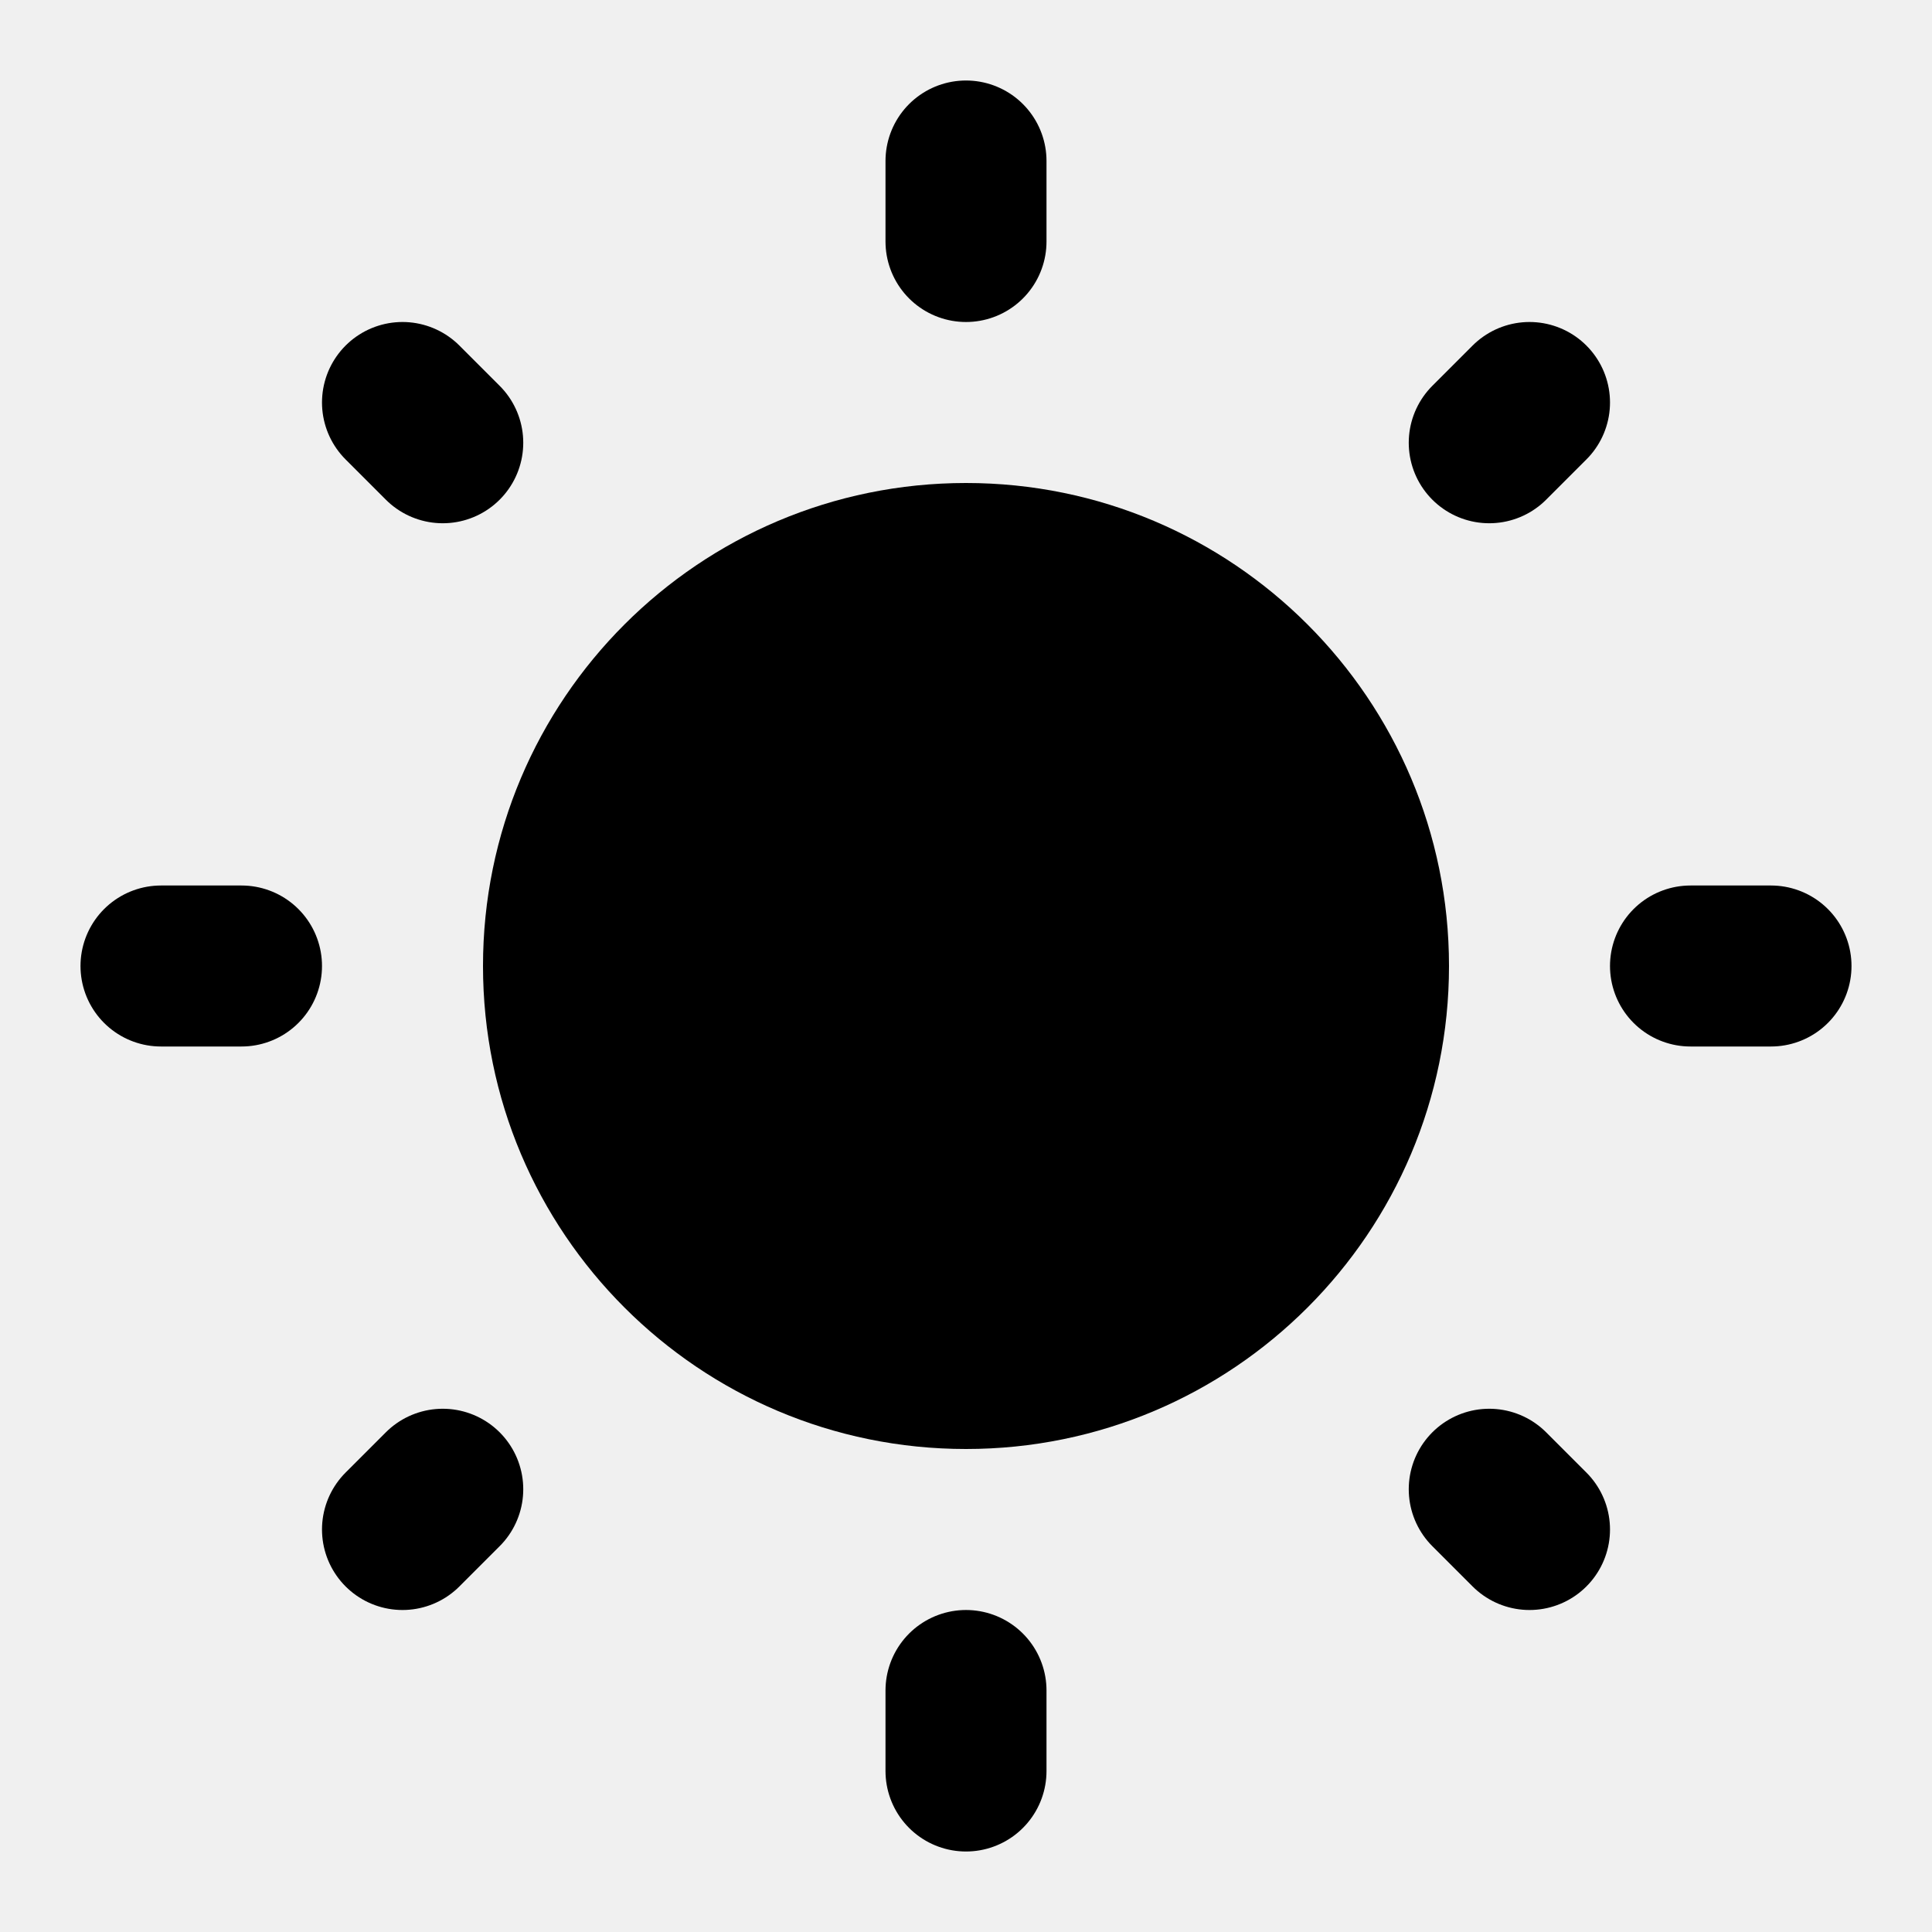
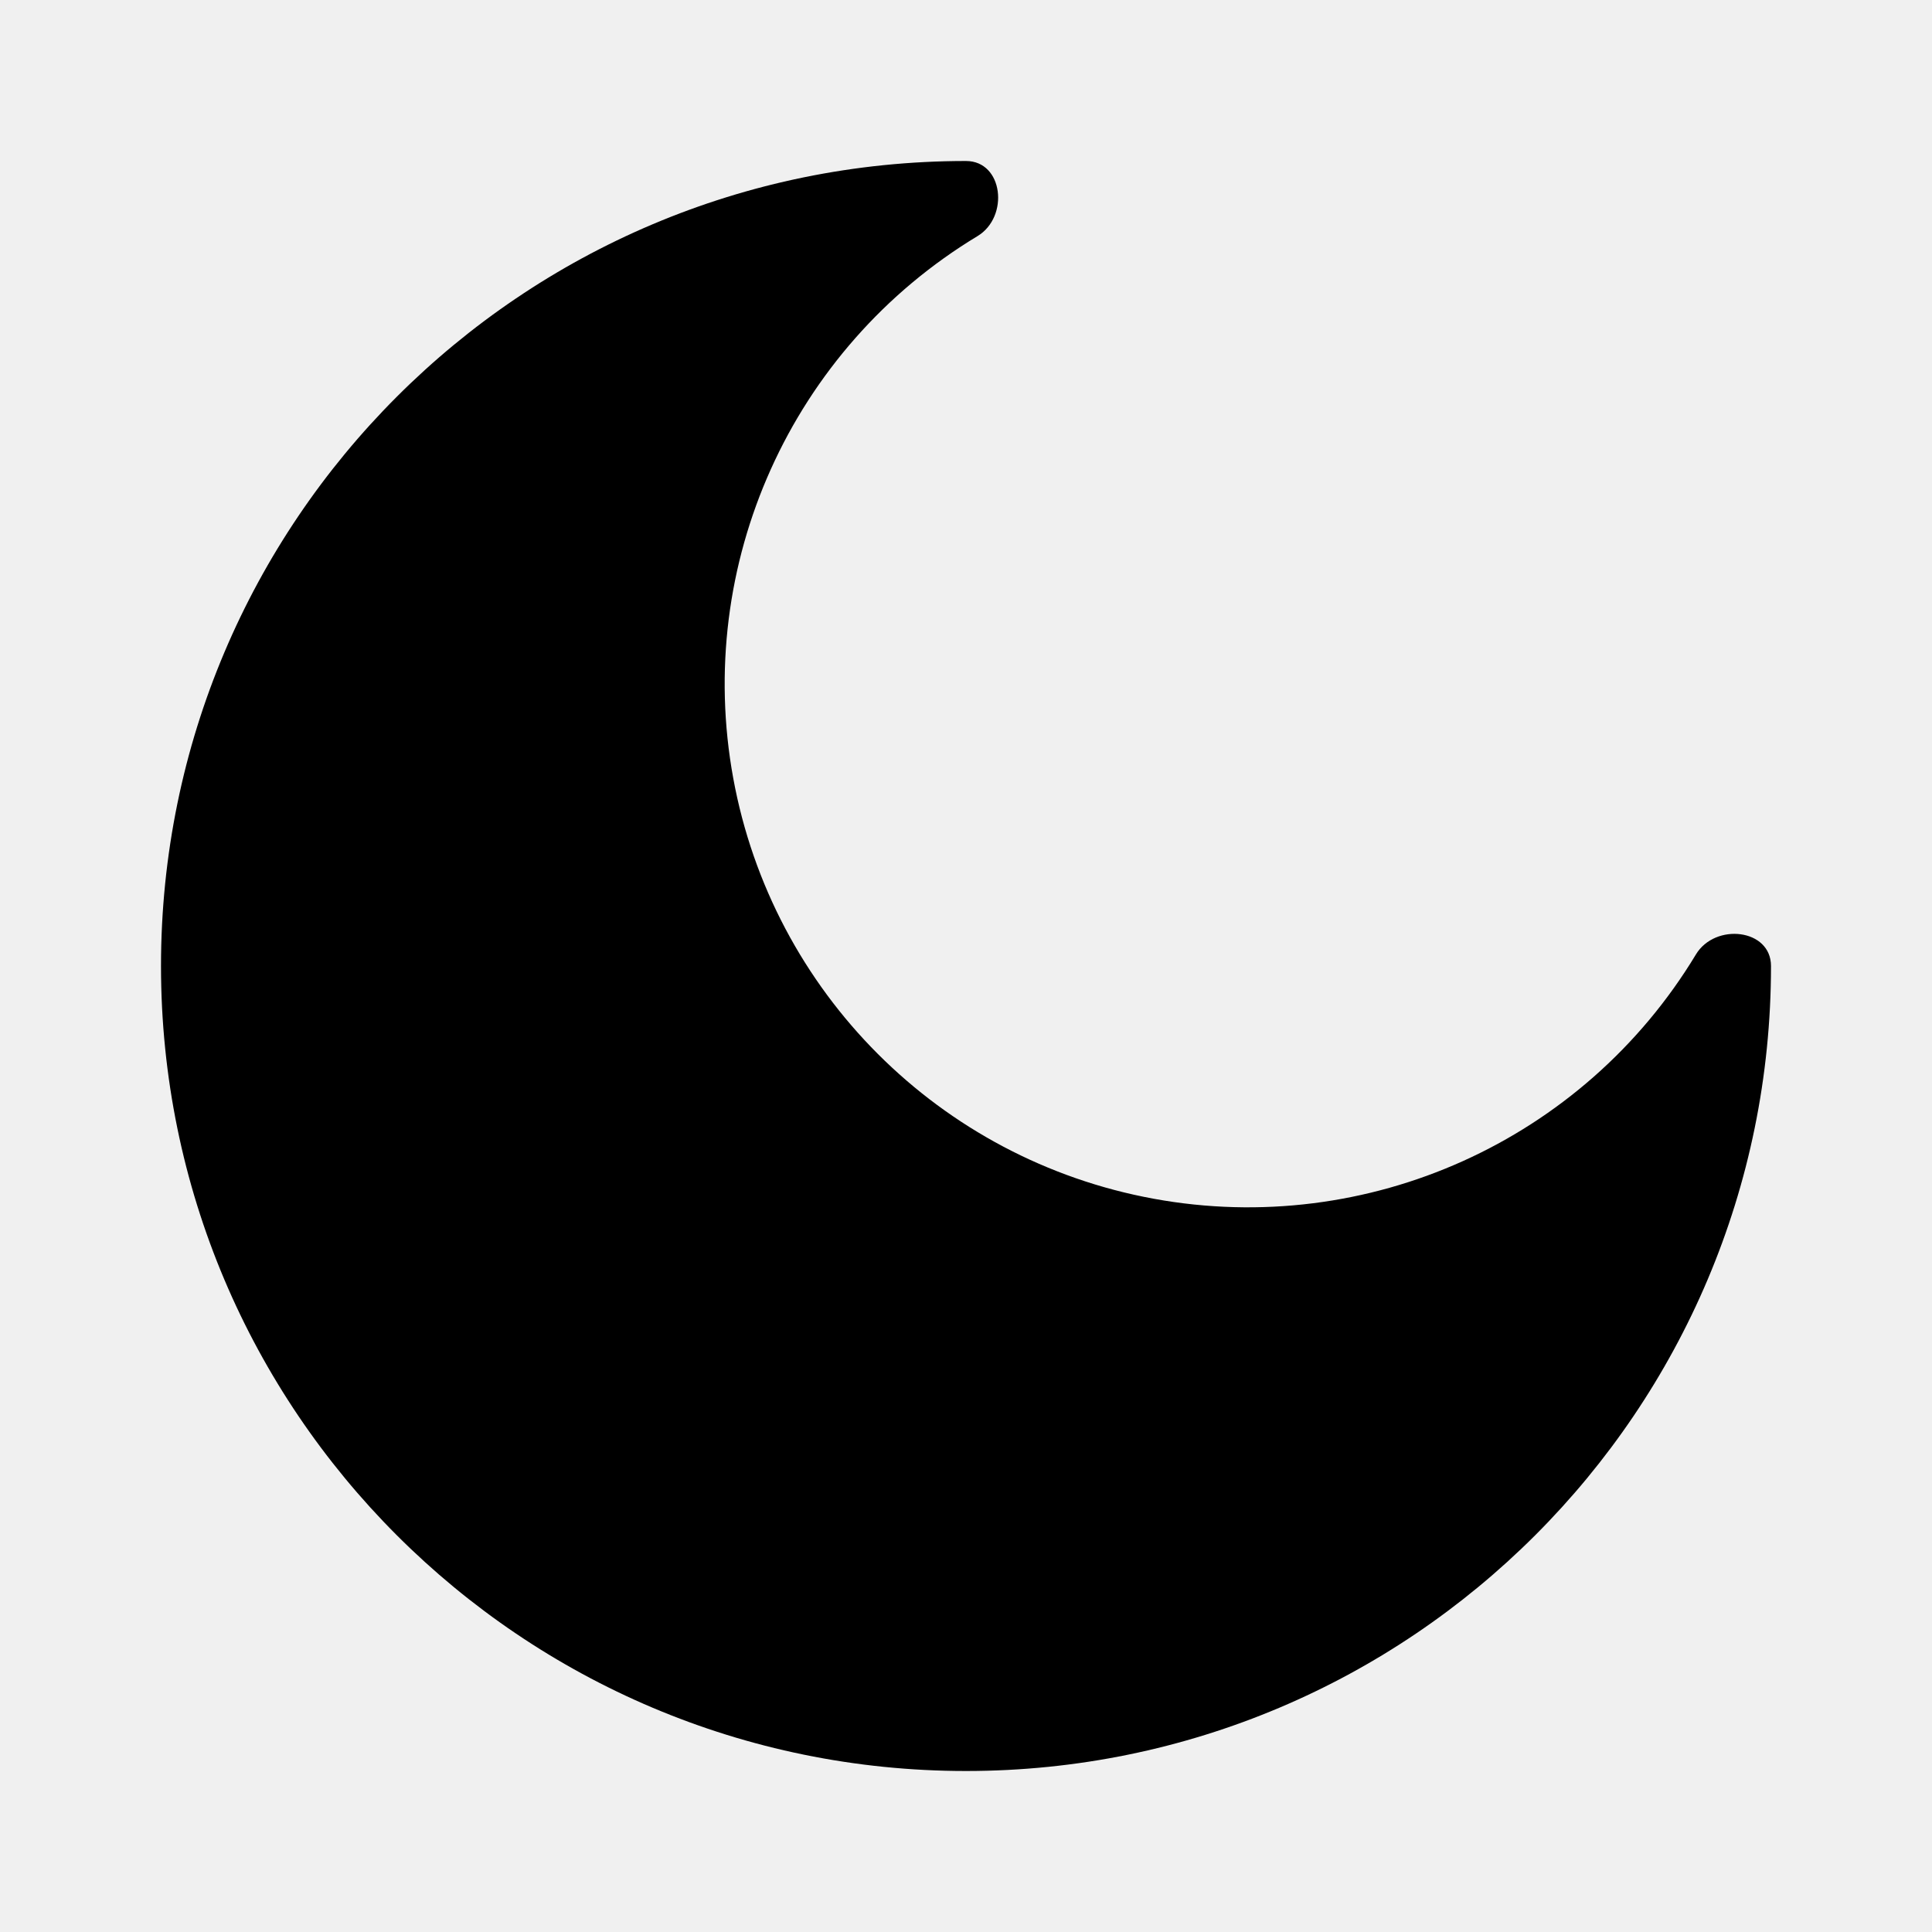
- <svg xmlns="http://www.w3.org/2000/svg" width="24" height="24" viewBox="0 0 24 24">
-   <path fill-opacity="0" d="M15.22 6.03L17.75 4.09L14.56 4L13.5 1L12.44 4L9.25 4.09L11.78 6.03L10.87 9.09L13.5 7.28L16.13 9.09L15.22 6.03Z" fill="currentColor">
-     <animate fill="freeze" attributeName="fill-opacity" begin="0.6s" dur="0.4s" values="0;1" />
-   </path>
-   <path fill-opacity="0" d="M19.61 12.25L21.25 11L19.19 10.95L18.5 9L17.81 10.95L15.75 11L17.39 12.25L16.8 14.23L18.5 13.06L20.2 14.23L19.61 12.25Z" fill="currentColor">
-     <animate fill="freeze" attributeName="fill-opacity" begin="1s" dur="0.4s" values="0;1" />
-   </path>
-   <g fill="none" stroke="currentColor" stroke-linecap="round" stroke-linejoin="round" stroke-width="2">
-     <g>
-       <path stroke-dasharray="2" stroke-dashoffset="4" d="M12 21v1M21 12h1M12 3v-1M3 12h-1">
-         <animate fill="freeze" attributeName="stroke-dashoffset" dur="0.2s" values="4;2" />
-       </path>
-       <path stroke-dasharray="2" stroke-dashoffset="4" d="M18.5 18.5l0.5 0.5M18.5 5.5l0.5 -0.5M5.5 5.5l-0.5 -0.5M5.5 18.5l-0.5 0.5">
-         <animate fill="freeze" attributeName="stroke-dashoffset" begin="0.2s" dur="0.2s" values="4;2" />
-       </path>
-       <set fill="freeze" attributeName="opacity" begin="0.5s" to="0" />
-     </g>
-     <path fill="currentColor" d="M7 6 C7 12.08 11.92 17 18 17 C18.53 17 19.05 16.96 19.56 16.89 C17.95 19.36 15.17 21 12 21 C7.03 21 3 16.97 3 12 C3 8.83 4.64 6.05 7.11 4.44 C7.04 4.95 7 5.47 7 6 Z" opacity="0">
-       <set fill="freeze" attributeName="opacity" begin="0.5s" to="1" />
-     </path>
-   </g>
-   <mask id="lineMdSunnyFilledLoopToMoonFilledTransition0">
-     <circle cx="12" cy="12" r="12" fill="#fff" />
-     <circle cx="22" cy="2" r="3" fill="#fff">
-       <animate fill="freeze" attributeName="cx" begin="0.1s" dur="0.4s" values="22;18" />
-       <animate fill="freeze" attributeName="cy" begin="0.1s" dur="0.4s" values="2;6" />
-       <animate fill="freeze" attributeName="r" begin="0.1s" dur="0.4s" values="3;12" />
-     </circle>
-     <circle cx="22" cy="2" r="1">
-       <animate fill="freeze" attributeName="cx" begin="0.1s" dur="0.4s" values="22;18" />
-       <animate fill="freeze" attributeName="cy" begin="0.1s" dur="0.4s" values="2;6" />
-       <animate fill="freeze" attributeName="r" begin="0.1s" dur="0.4s" values="1;10" />
-     </circle>
-   </mask>
-   <circle cx="12" cy="12" r="6" mask="url(#lineMdSunnyFilledLoopToMoonFilledTransition0)" fill="currentColor">
-     <animate fill="freeze" attributeName="r" begin="0.1s" dur="0.4s" values="6;10" />
-     <set fill="freeze" attributeName="opacity" begin="0.5s" to="0" />
-   </circle>
+ <svg xmlns="http://www.w3.org/2000/svg" width="24" height="24">
+   <path fill="currentColor" d="M12 22c5.523 0 10-4.477 10-10 0-.463-.694-.54-.933-.143a6.5 6.5 0 1 1-8.924-8.924C12.54 2.693 12.463 2 12 2 6.477 2 2 6.477 2 12s4.477 10 10 10" />
</svg>
